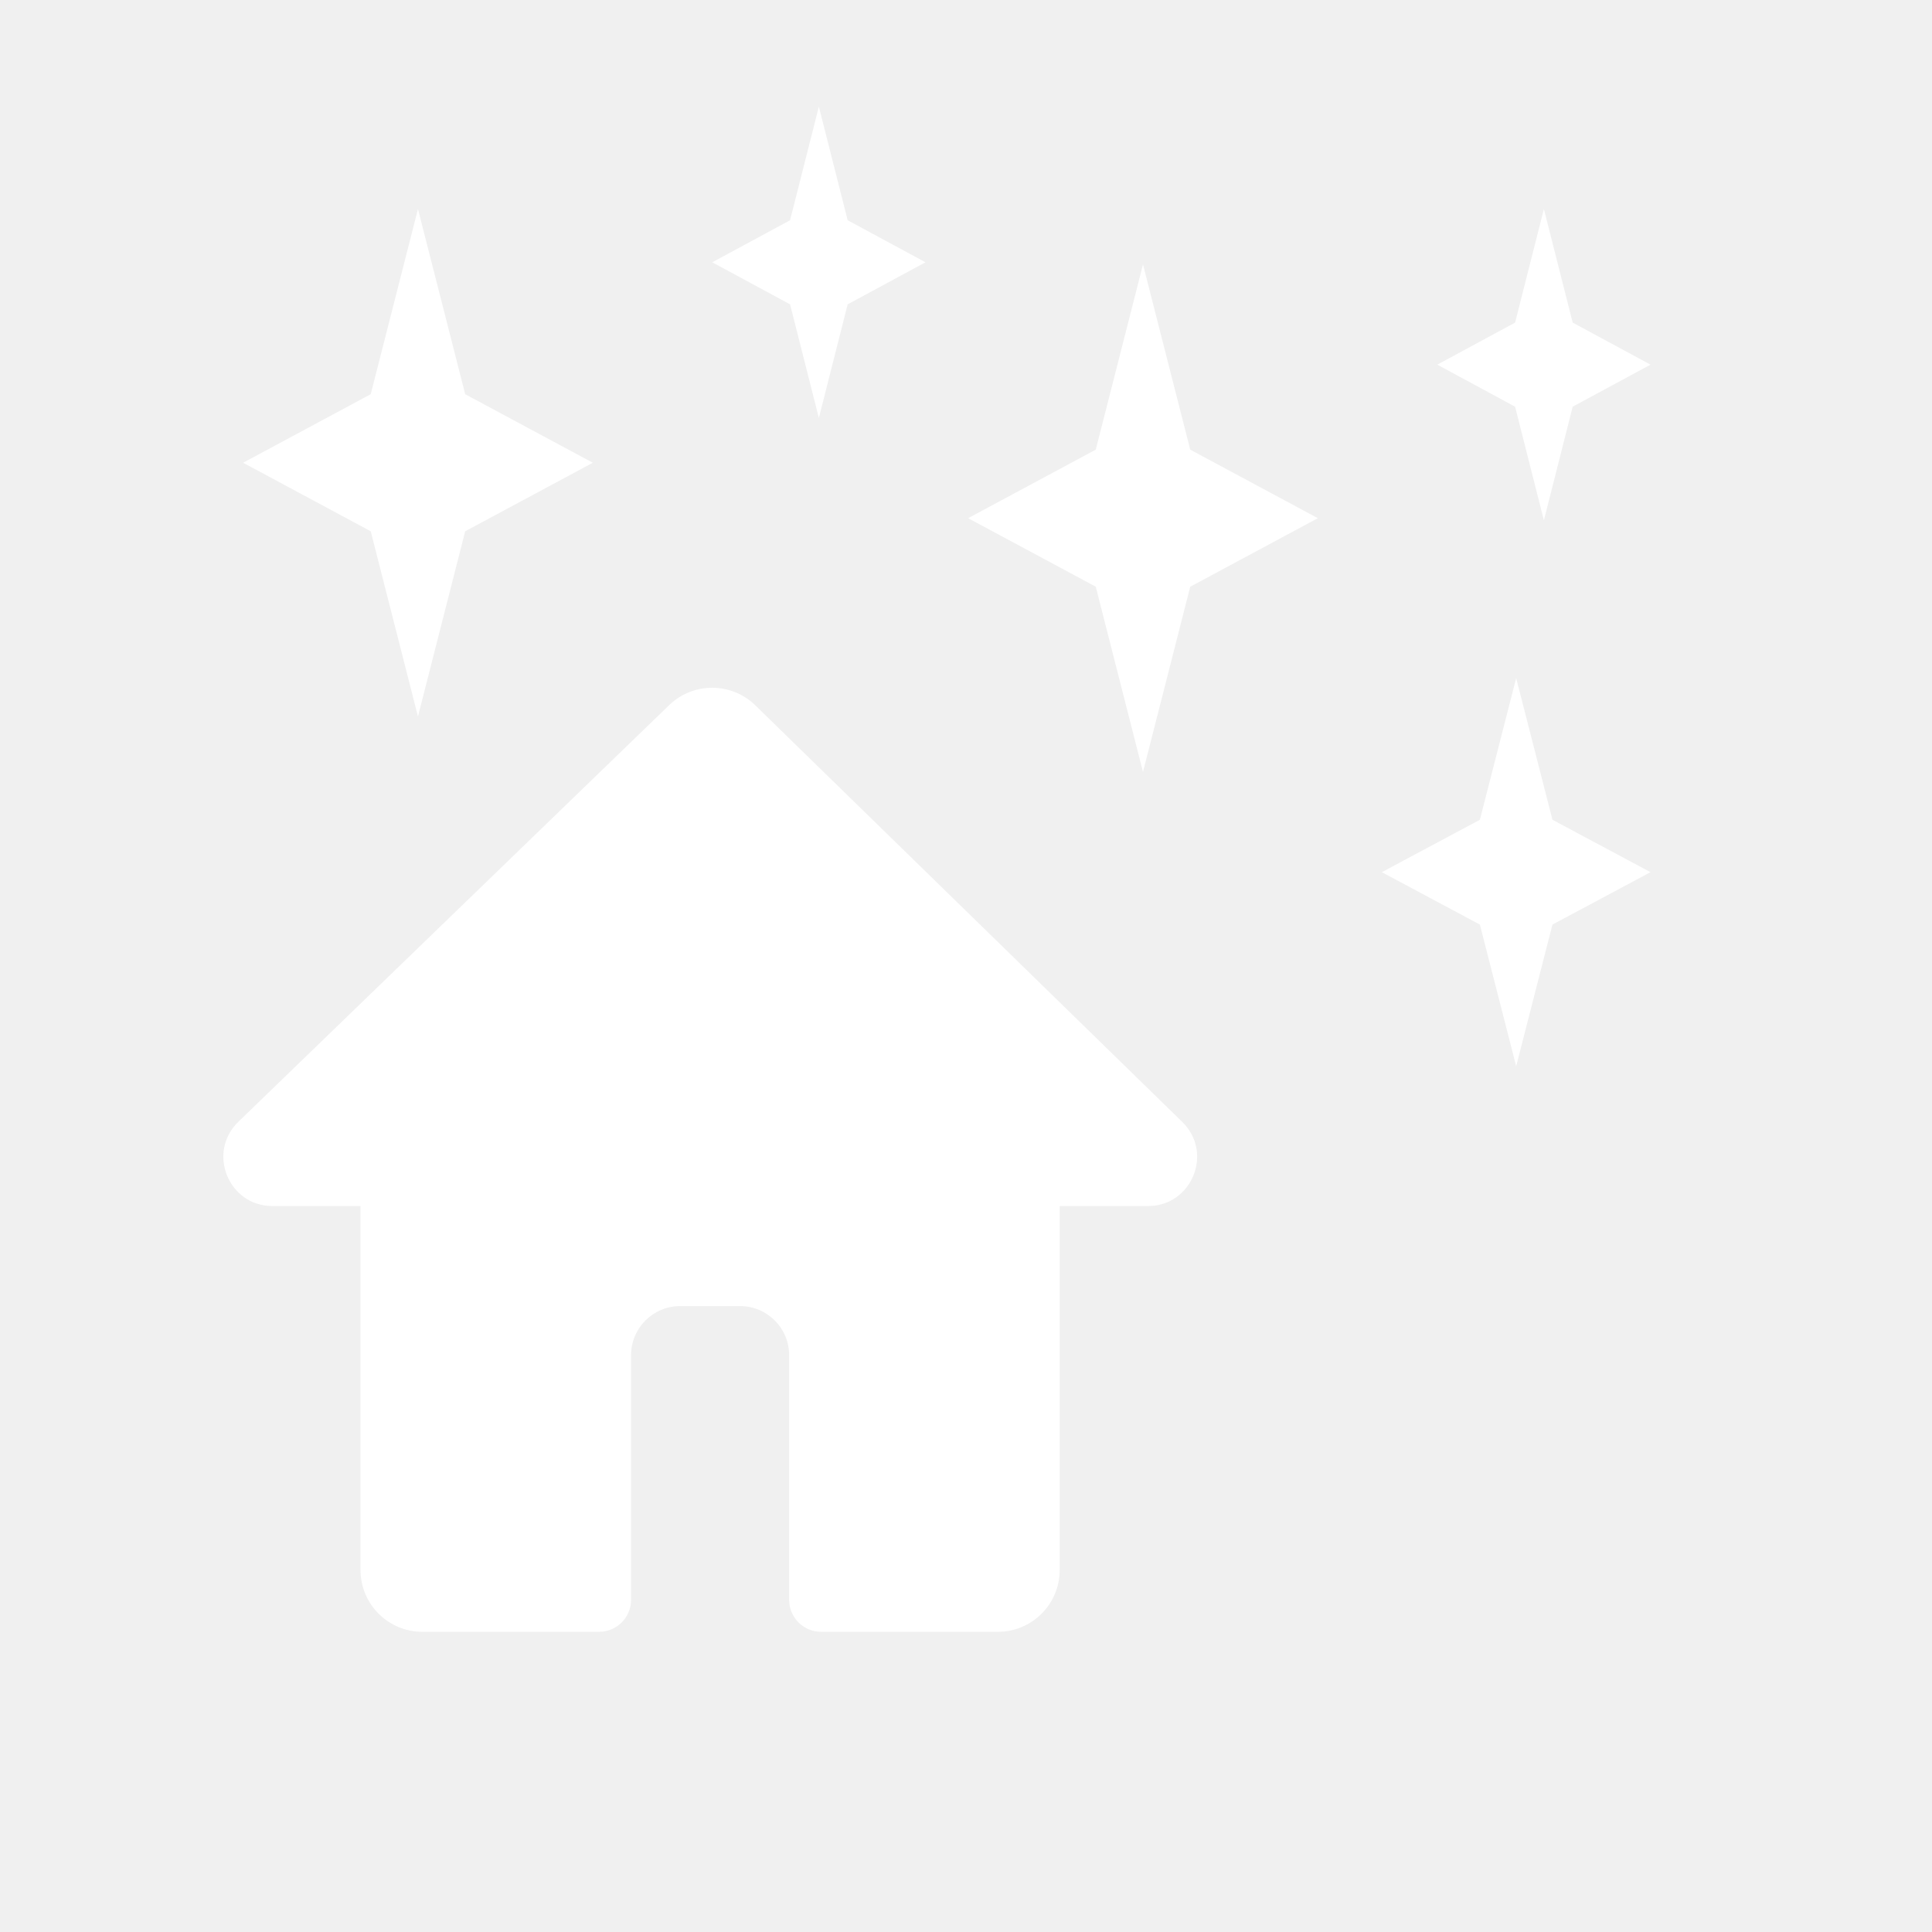
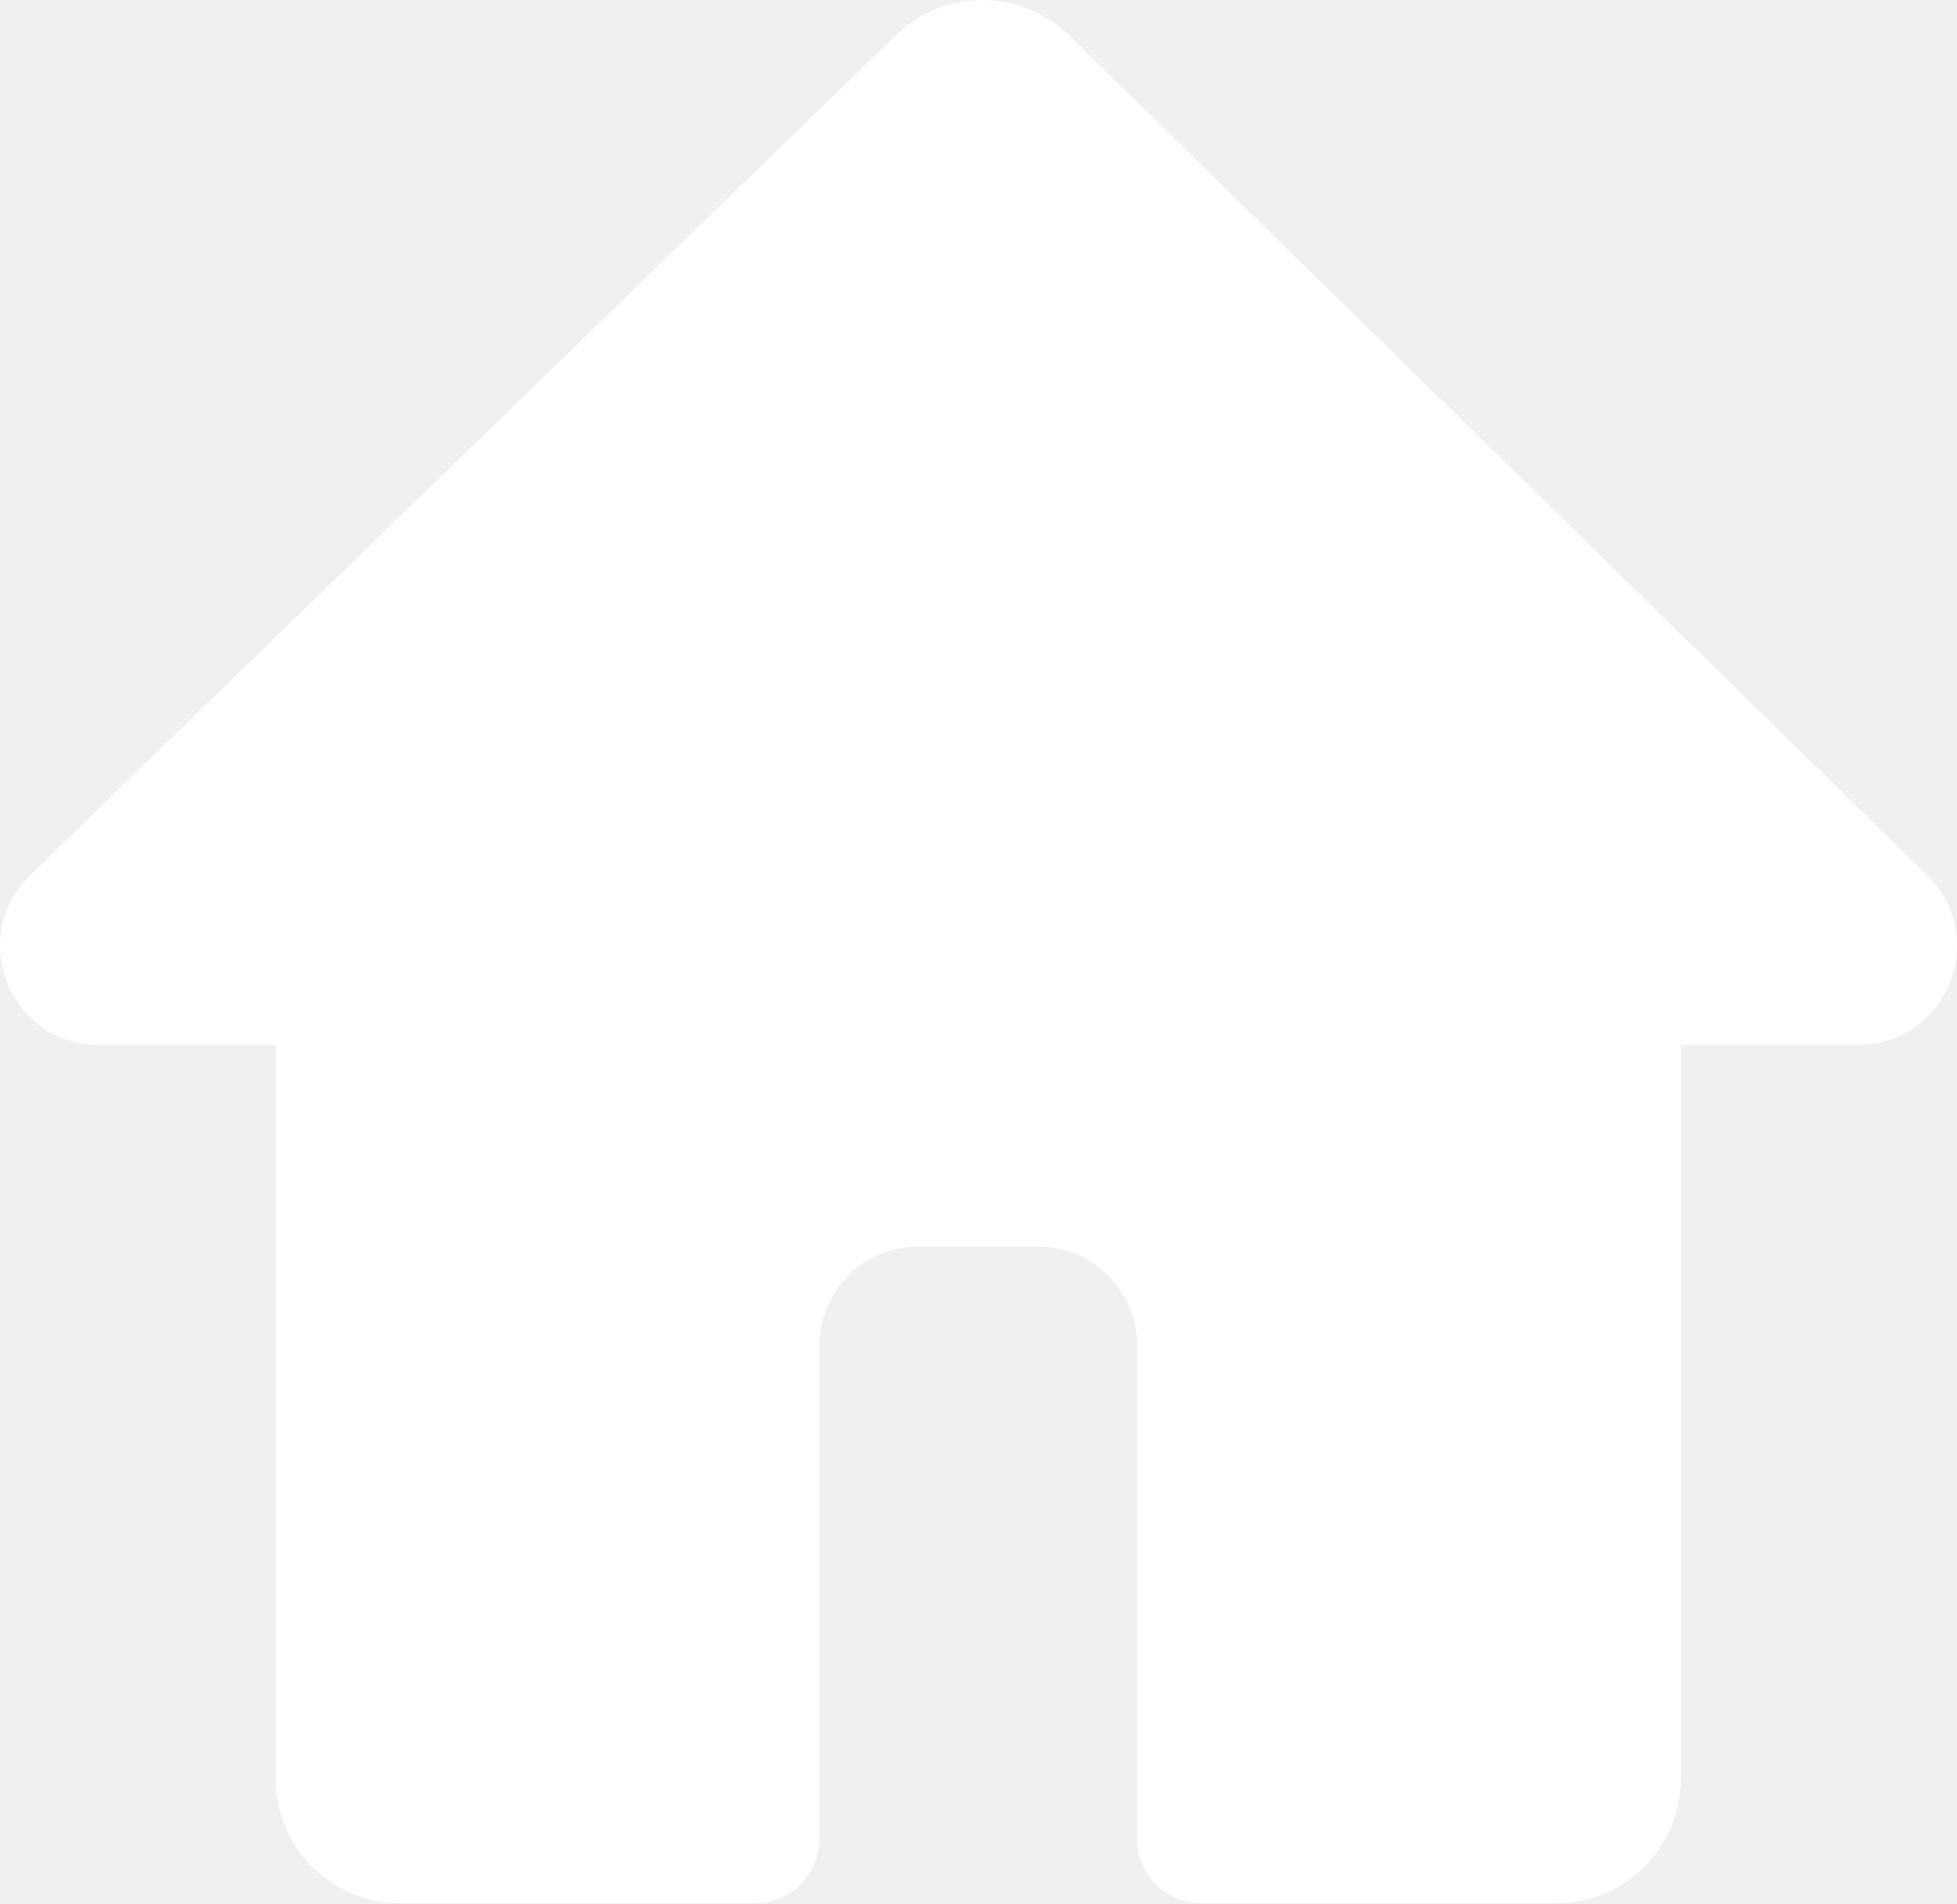
- <svg xmlns="http://www.w3.org/2000/svg" width="453" height="453" viewBox="0 0 453 453" fill="none">
-   <path d="M268 62L279.074 105.43L309 121.5L279.074 137.57L268 181L256.926 137.57L227 121.5L256.926 105.43L268 62Z" fill="white" />
-   <path d="M98 49L109.074 92.43L139 108.5L109.074 124.57L98 168L86.926 124.57L57 108.5L86.926 92.43L98 49Z" fill="white" />
-   <path d="M355.5 159L364.008 192.211L387 204.5L364.008 216.789L355.5 250L346.992 216.789L324 204.5L346.992 192.211L355.5 159Z" fill="white" />
-   <path d="M362 49L368.752 75.642L387 85.5L368.752 95.358L362 122L355.248 95.358L337 85.5L355.248 75.642L362 49Z" fill="white" />
-   <path d="M192 25L198.752 51.642L217 61.5L198.752 71.358L192 98L185.248 71.358L167 61.5L185.248 51.642L192 25Z" fill="white" />
-   <path d="M248.472 368.112C248.472 376.12 241.98 382.612 233.972 382.612H192.531C188.389 382.612 185.031 379.254 185.031 375.112V317.742C185.031 311.391 179.882 306.242 173.531 306.242H159.469C153.117 306.242 147.969 311.391 147.969 317.742V375.112C147.969 379.254 144.611 382.612 140.469 382.612H99.028C91.02 382.612 84.528 376.12 84.528 368.112V282.785H63.89C53.551 282.785 48.464 270.206 55.895 263.019L156.898 165.336L157.165 165.085C162.726 159.968 171.3 159.986 176.839 165.128L177.104 165.381L277.204 263.055C284.586 270.257 279.486 282.785 269.173 282.785H248.472V368.112Z" fill="white" />
+ <svg xmlns="http://www.w3.org/2000/svg" width="254" height="247" viewBox="0 0 254 247" fill="none">
+   <g clip-path="url(#clip0_715_7)">
+     <path d="M218.153 230.82C218.153 239.756 210.931 247 202.023 247H155.923C151.315 247 147.58 243.253 147.58 238.631V174.614C147.58 167.527 141.852 161.781 134.787 161.781H119.143C112.078 161.781 106.35 167.527 106.35 174.614V238.631C106.35 243.253 102.615 247 98.007 247H51.907C42.999 247 35.777 239.756 35.777 230.82V135.606H12.818C1.318 135.606 -4.342 121.569 3.925 113.55L116.284 4.549L116.581 4.269C122.767 -1.441 132.305 -1.421 138.466 4.317L138.762 4.599L250.116 113.59C258.327 121.627 252.655 135.606 241.181 135.606H218.153V230.82Z" fill="white" />
+   </g>
+   <defs>
+     <clipPath id="clip0_715_7">
+       <rect width="254" height="247" fill="white" />
+     </clipPath>
+   </defs>
</svg>
